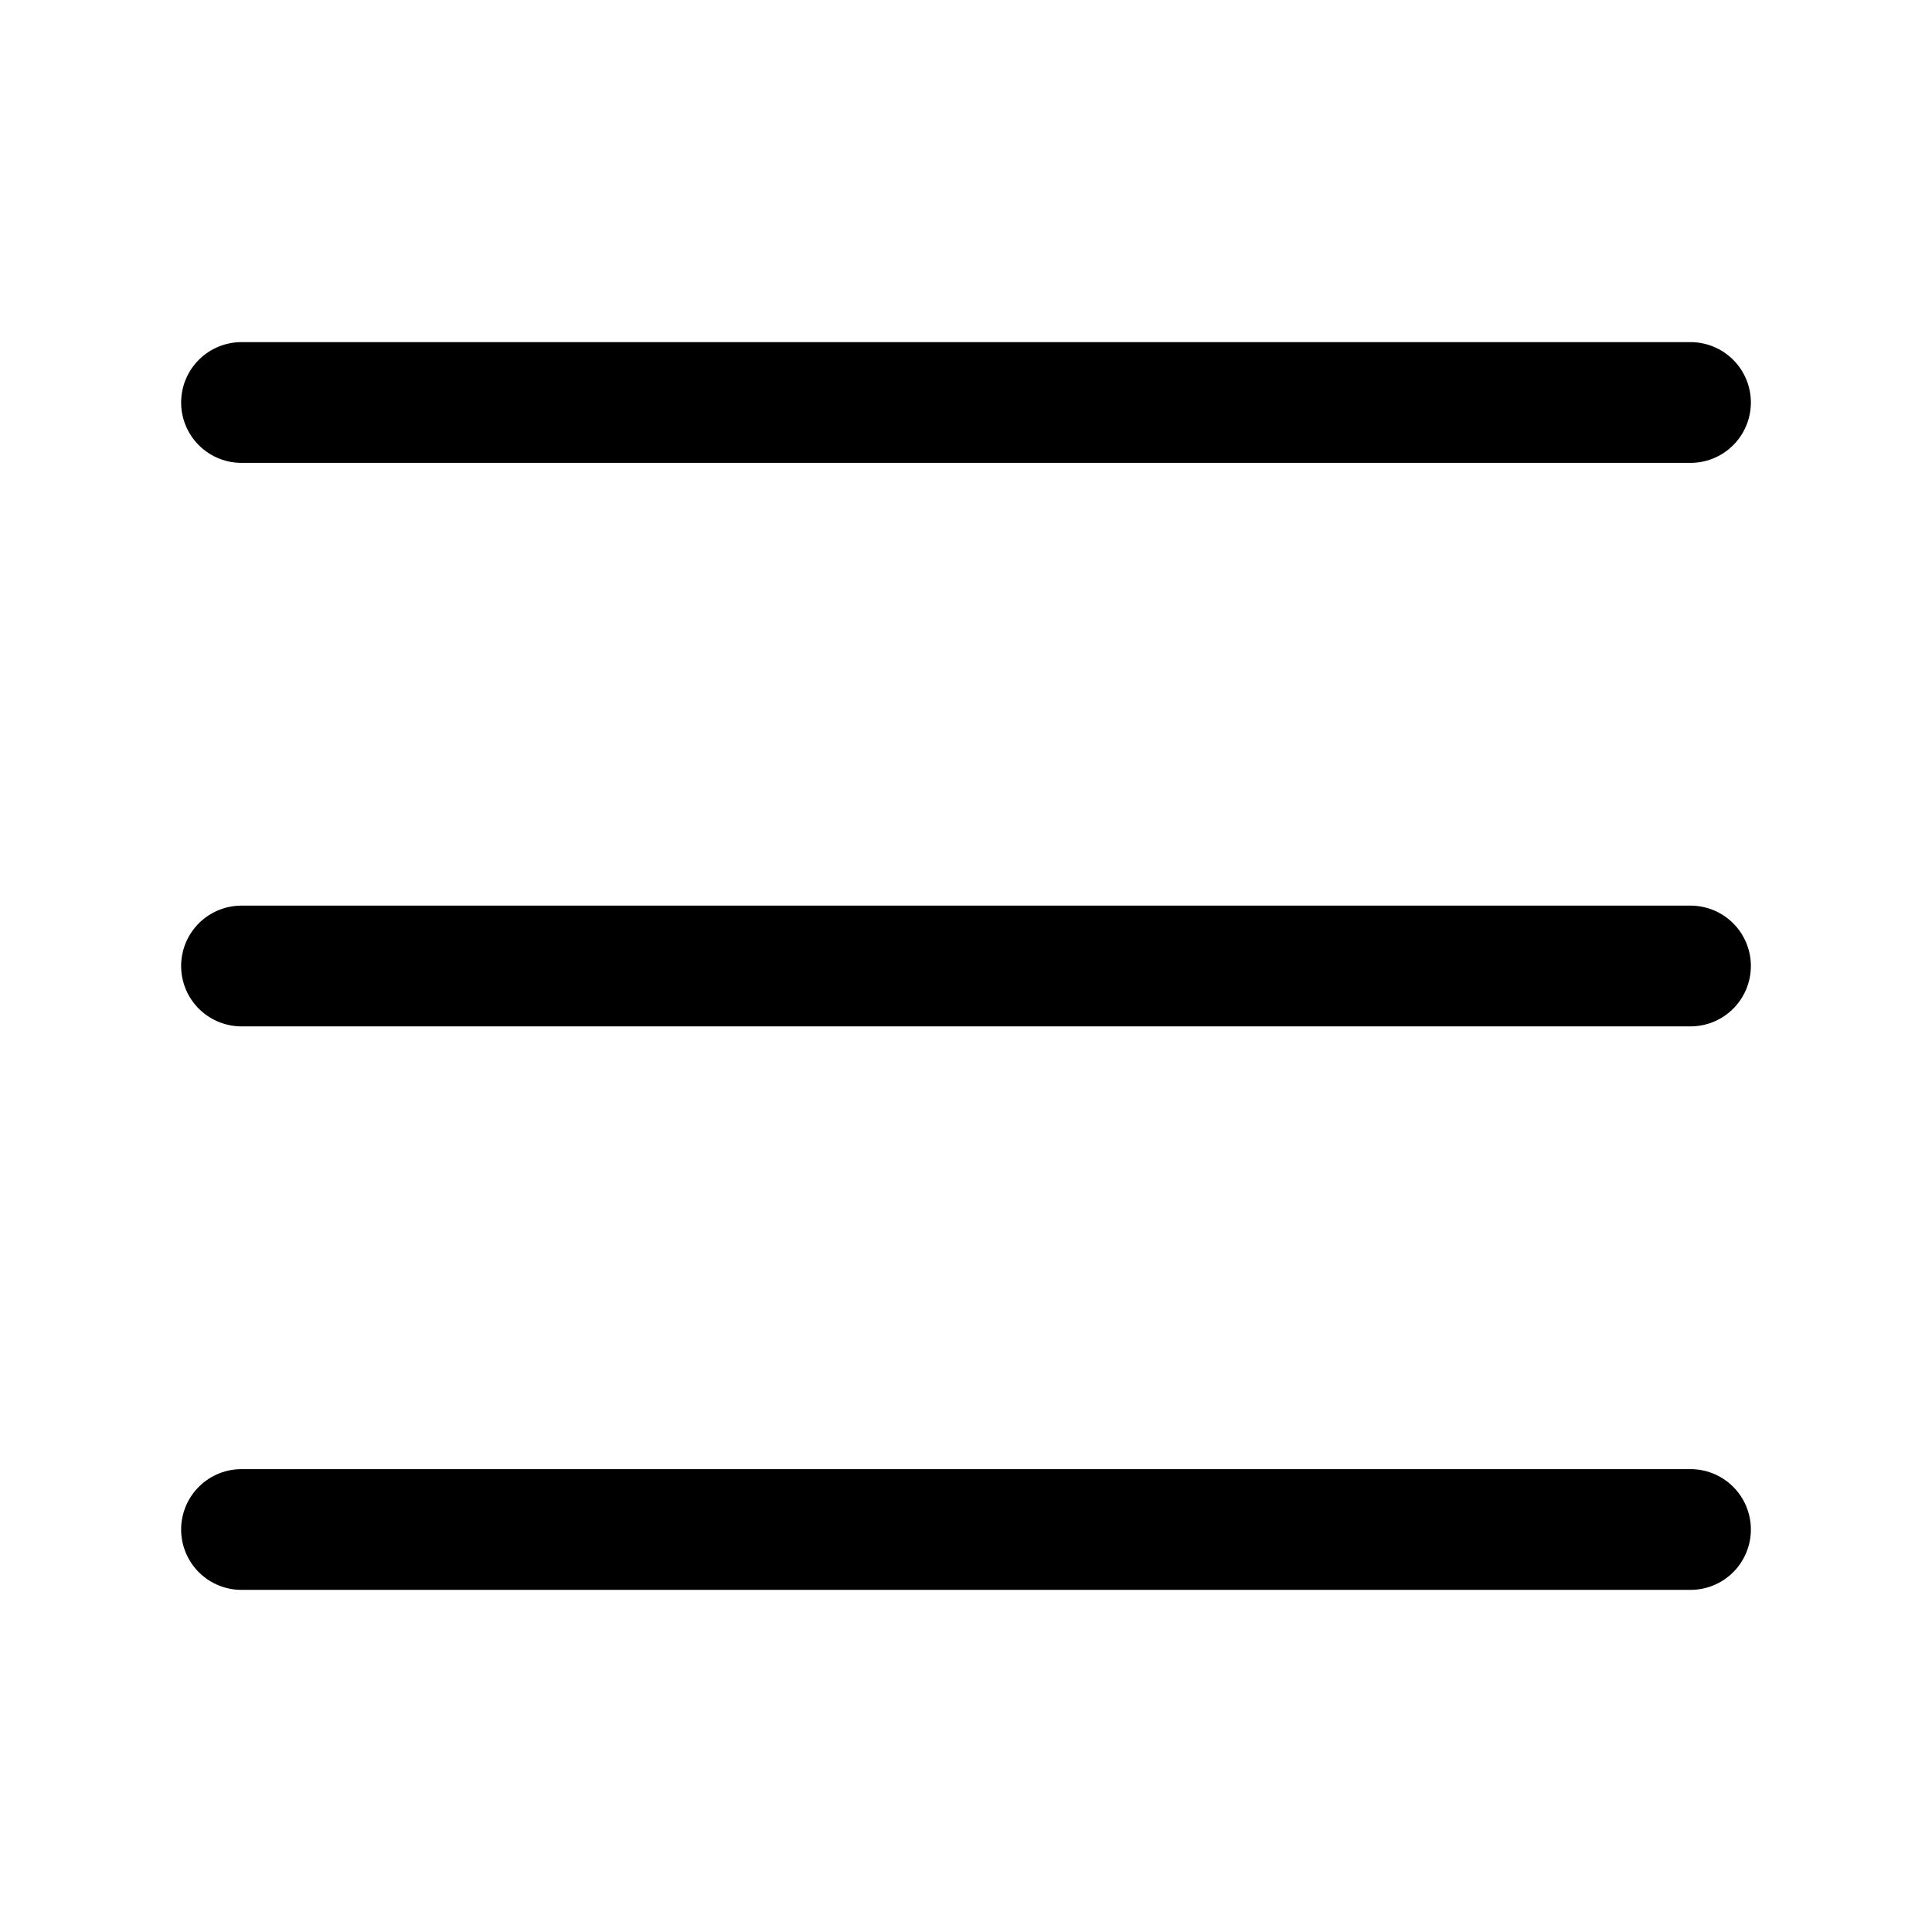
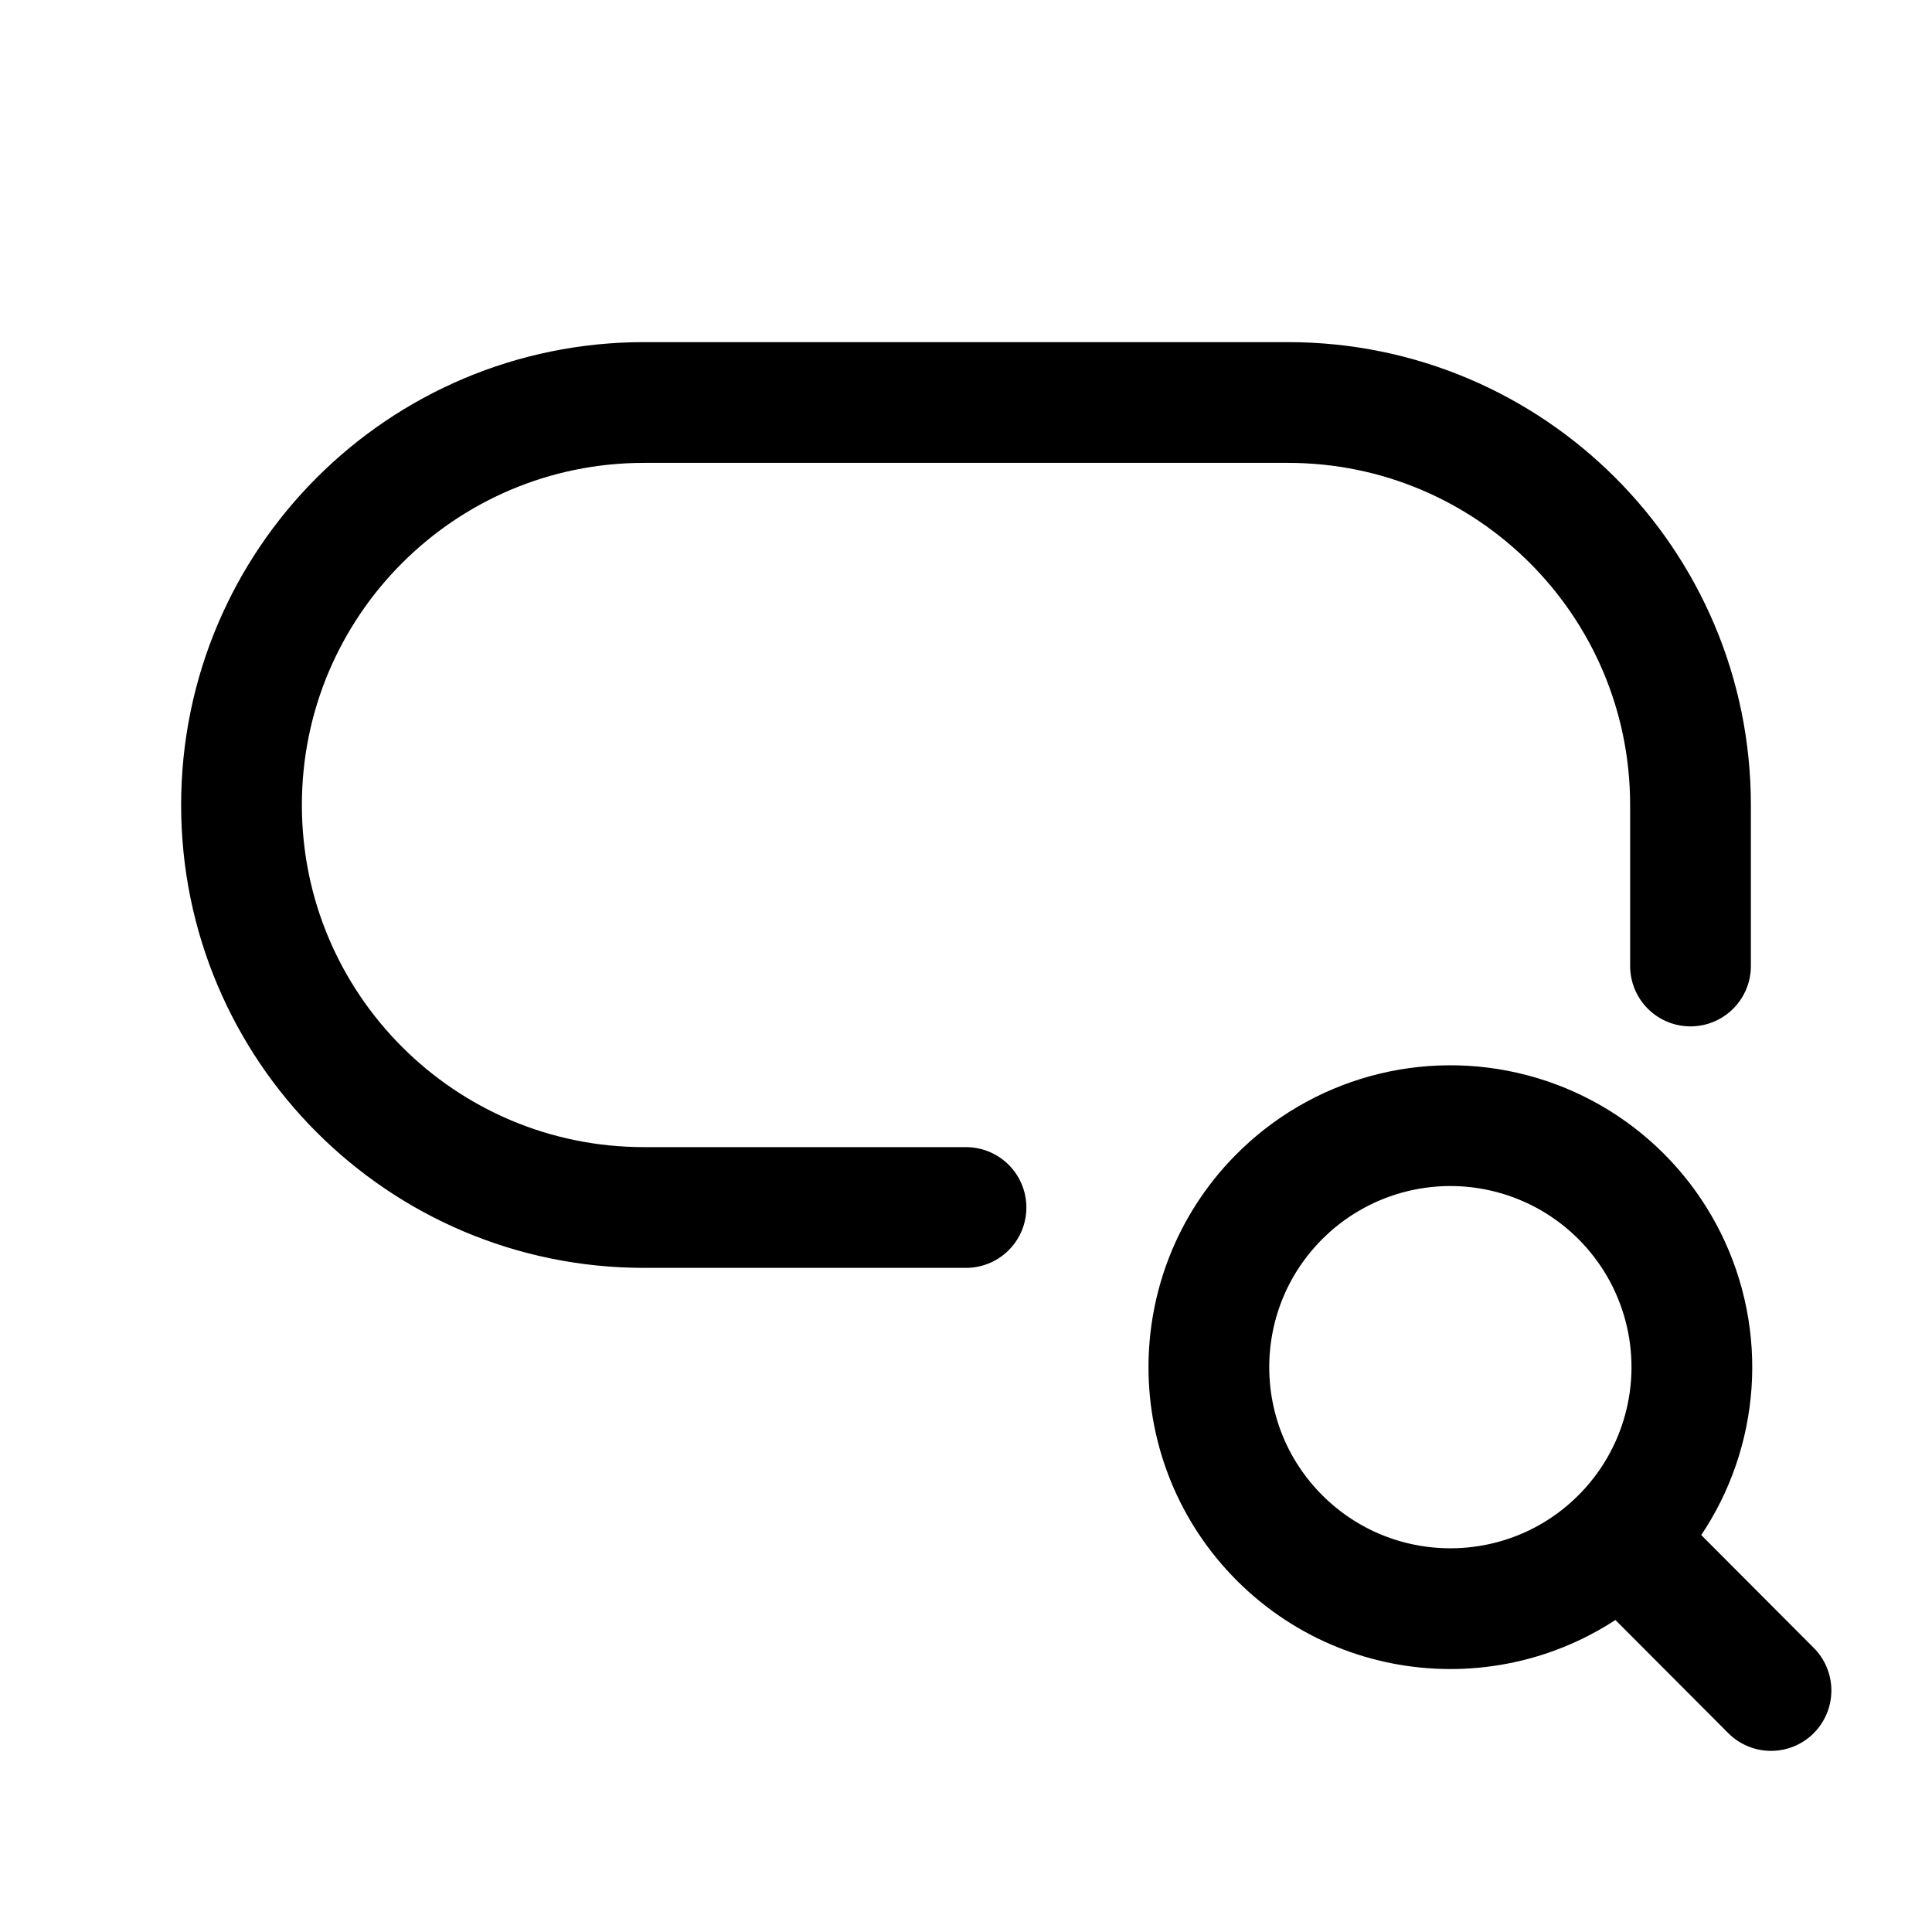
<svg xmlns="http://www.w3.org/2000/svg" width="24px" height="24px" fill="none" stroke-width="1.5" viewBox="0 0 24 24" color="#000000">
-   <path stroke="#000000" stroke-width="1.5" stroke-linecap="round" stroke-linejoin="round" d="M3 5h18M3 12h18M3 19h18" />
+   <path stroke="#000000" stroke-width="1.5" stroke-linecap="round" stroke-linejoin="round" d="M21 12v-2a5 5 0 0 0-5-5H8a5 5 0 0 0-5 5v0a5 5 0 0 0 5 5h4M20.124 19.119a3 3 0 1 0-4.248-4.237 3 3 0 0 0 4.248 4.237Zm0 0L22 21" />
</svg>
